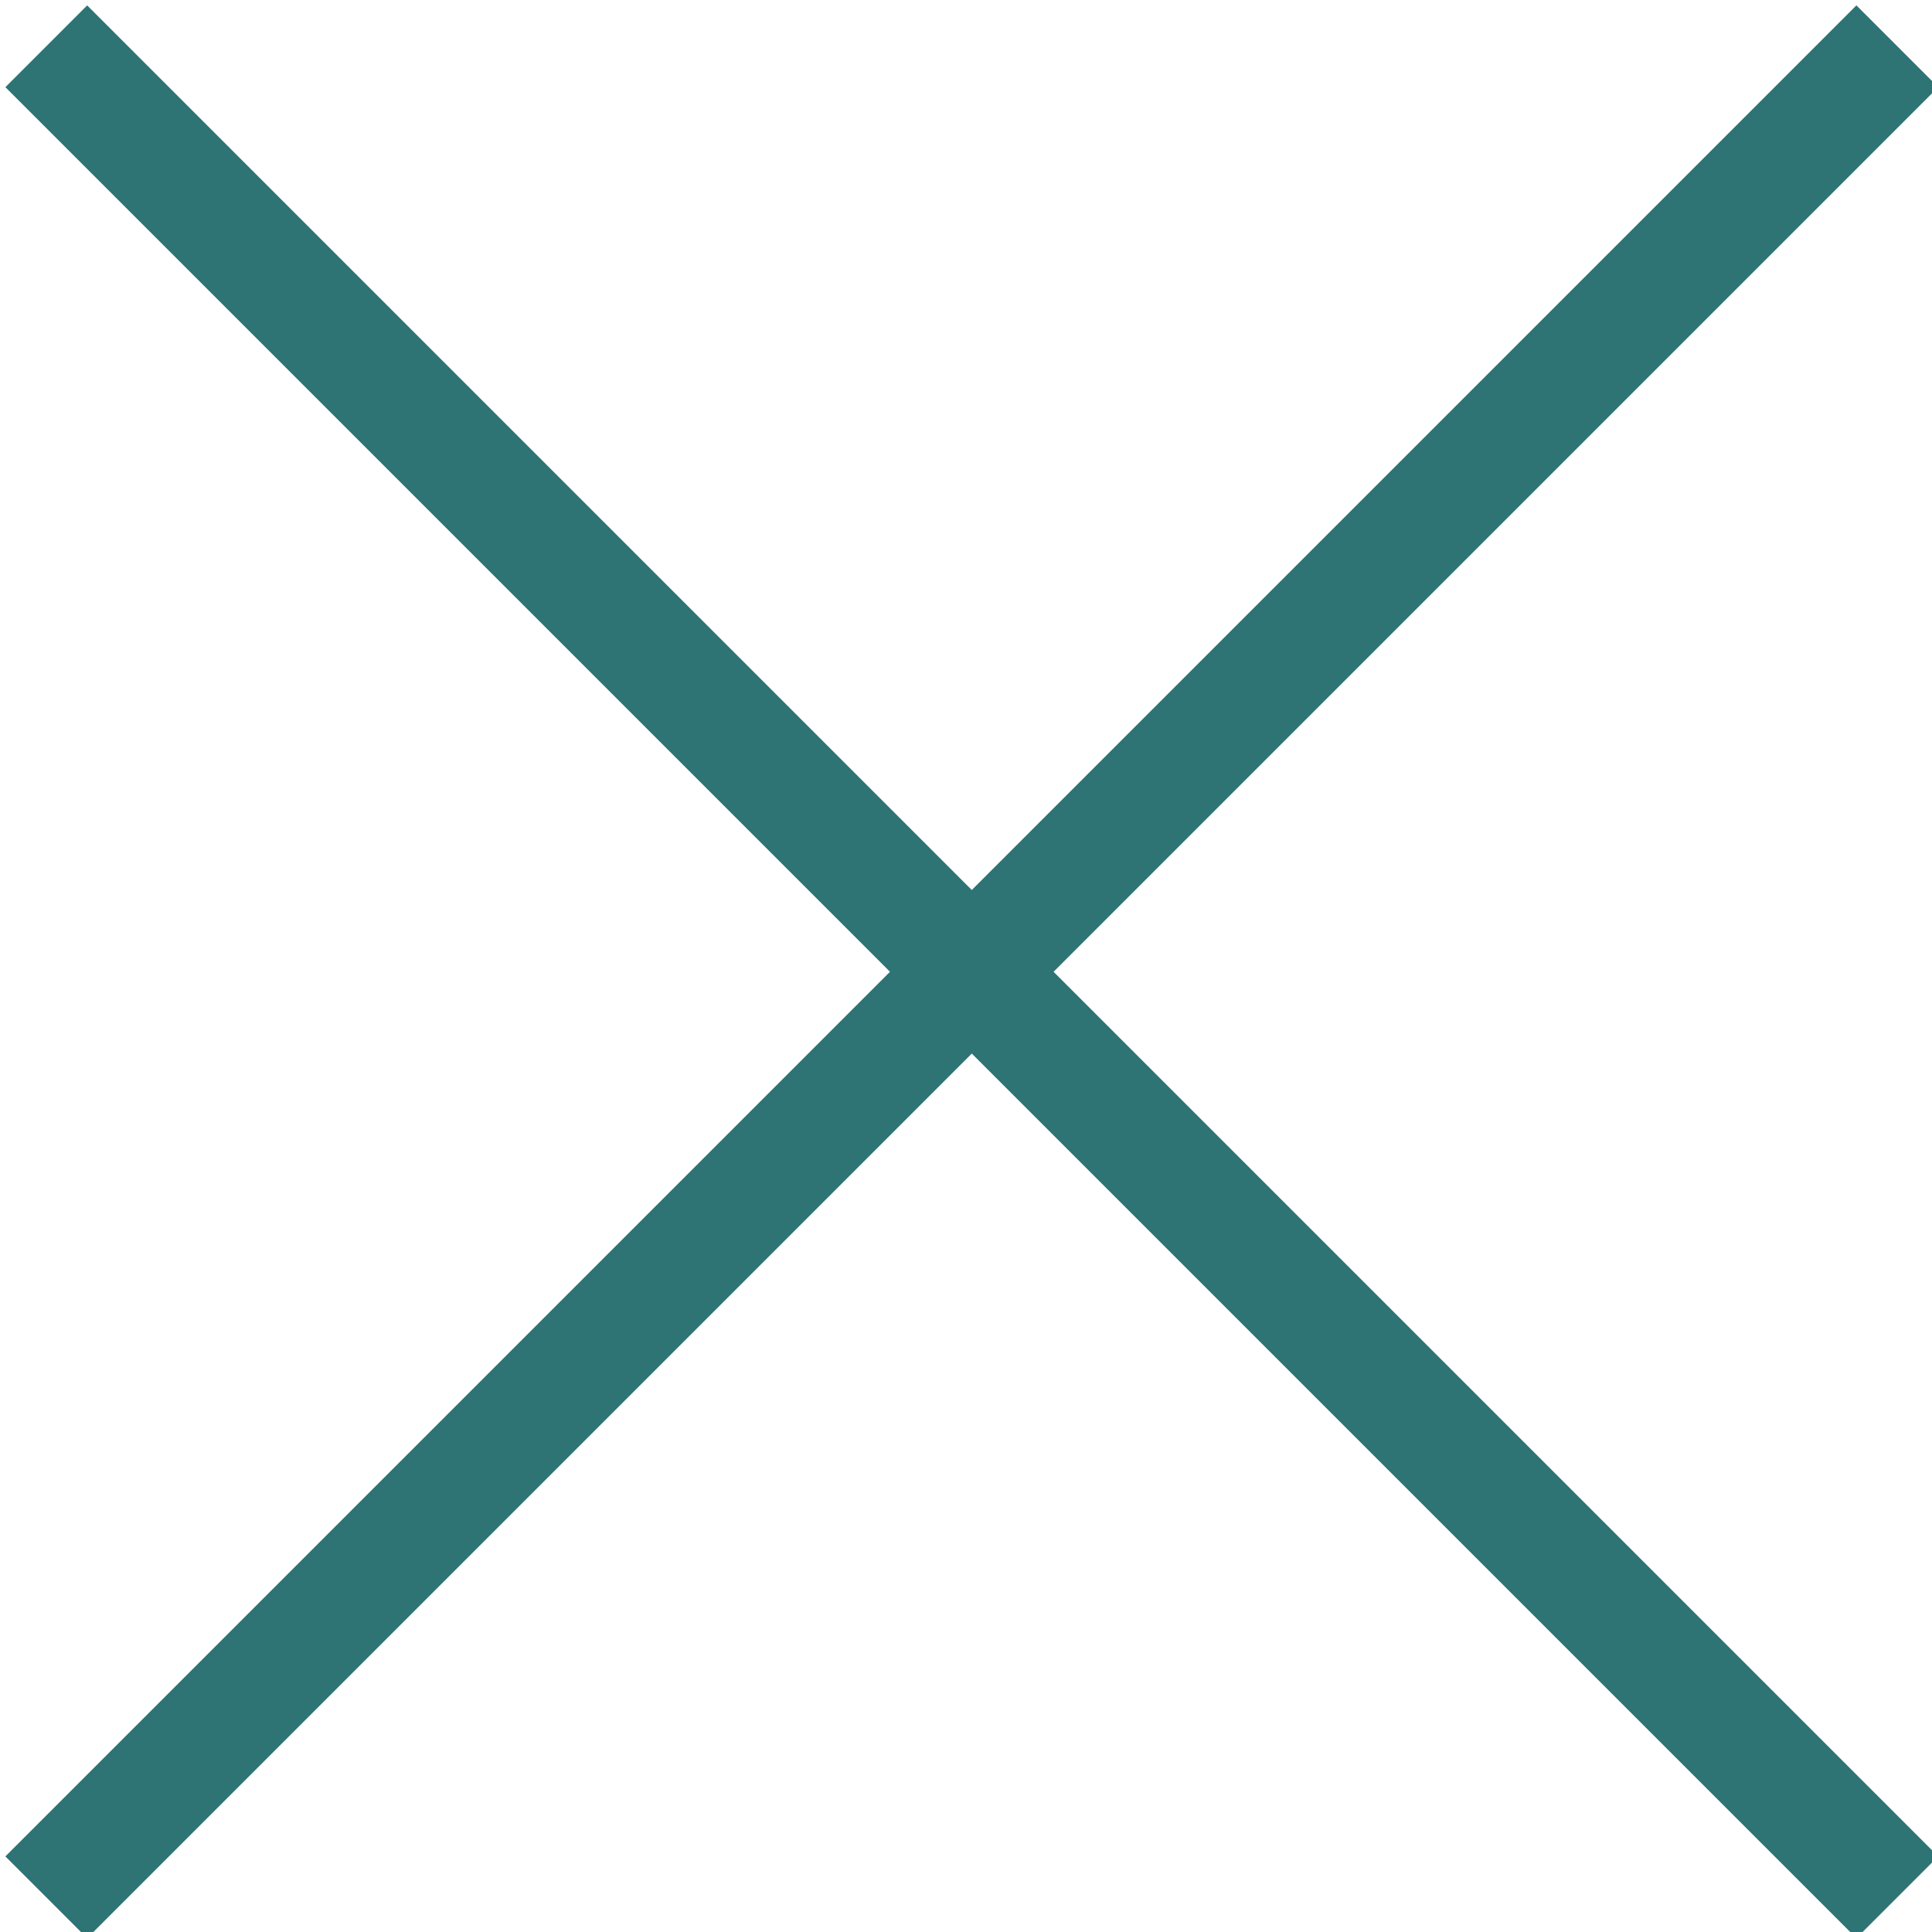
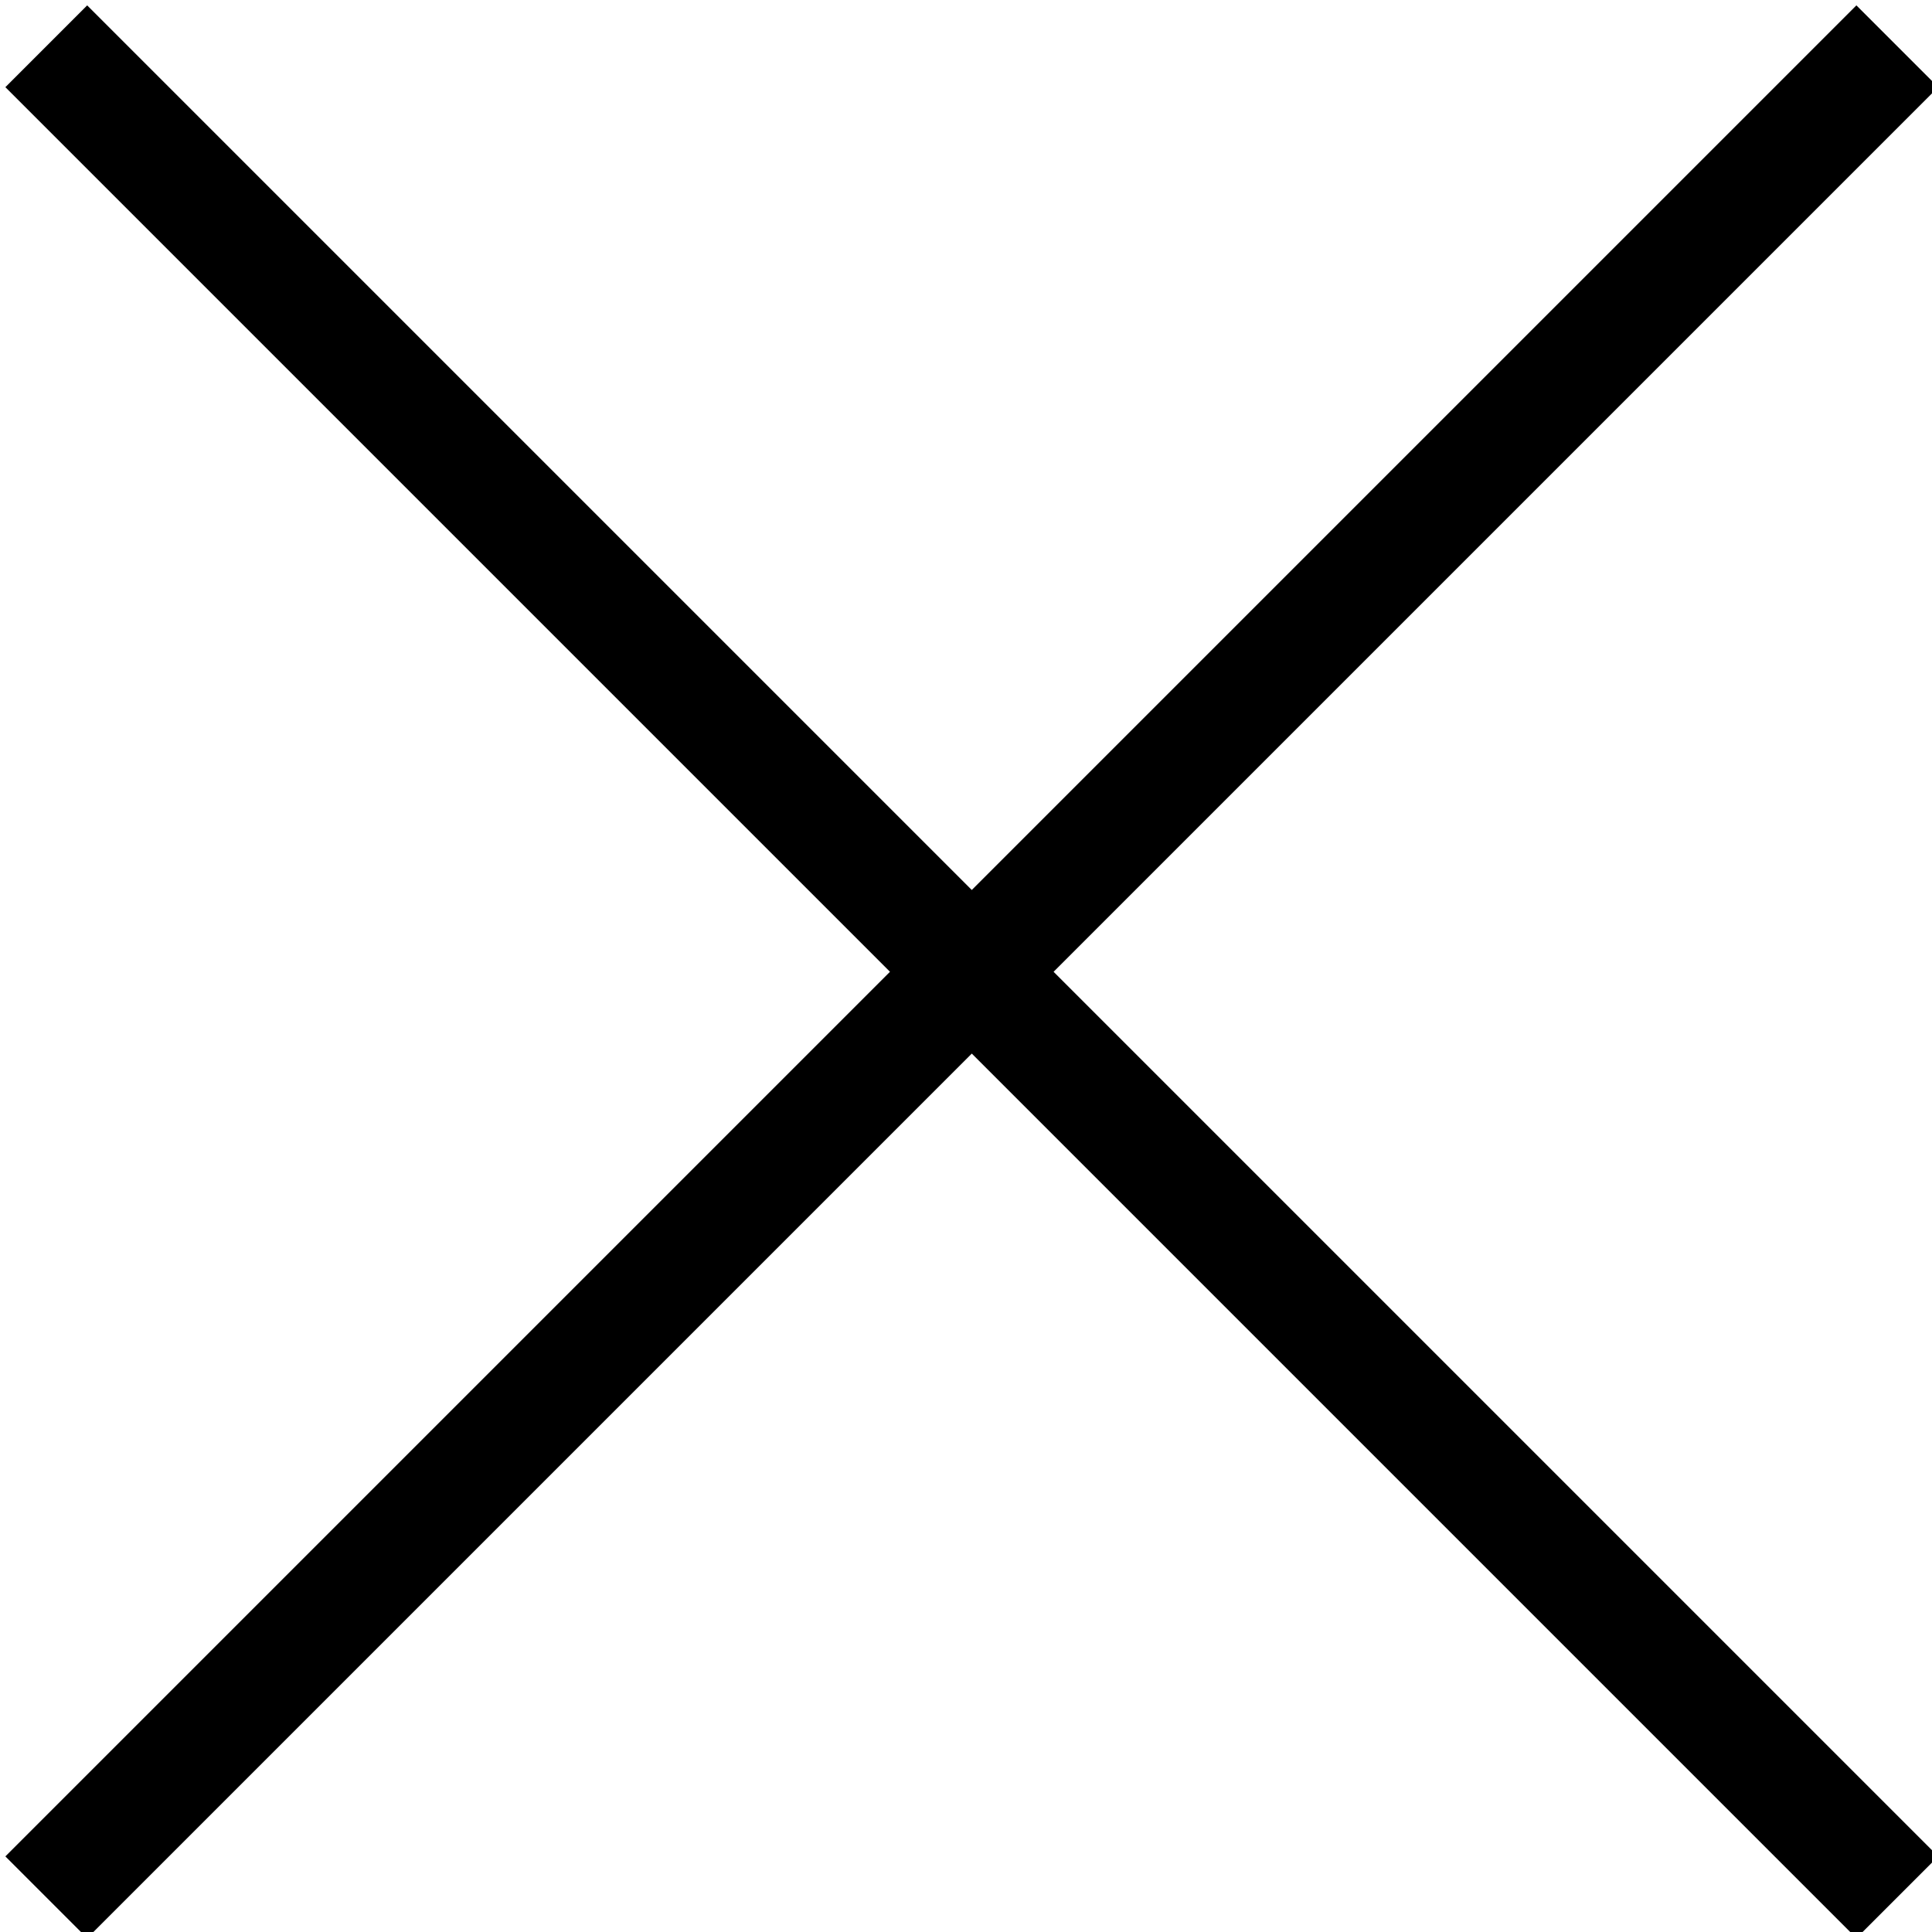
- <svg xmlns="http://www.w3.org/2000/svg" xmlns:xlink="http://www.w3.org/1999/xlink" version="1.1" id="Layer_1" x="0" y="0" viewBox="0 0 16.7 16.7" xml:space="preserve">
-   <style type="text/css">.st0{clip-path:url(#SVGID_2_);fill:none;stroke:#2e7475}</style>
-   <defs>
-     <path id="SVGID_1_" d="M0 0h16.7v16.7H0z" />
-   </defs>
-   <clipPath id="SVGID_2_">
-     <use xlink:href="#SVGID_1_" overflow="visible" />
-   </clipPath>
-   <path class="st0" d="M.4 16.4l16-16M16.4 16.4L.4.4" />
+ <svg xmlns="http://www.w3.org/2000/svg" xmlns:xlink="http://www.w3.org/1999/xlink" version="1.1" id="Layer_1" x="0px" y="0px" viewBox="0 0 16.7 16.7" style="enable-background:new 0 0 16.7 16.7;" xml:space="preserve">
+   <style type="text/css">
+ 	.st0{clip-path:url(#SVGID_2_);fill:none;stroke:#000000;stroke-miterlimit:10;}
+ </style>
+   <g>
+     <defs>
+       <rect id="SVGID_1_" width="16.7" height="16.7" />
+     </defs>
+     <clipPath id="SVGID_2_">
+       <use xlink:href="#SVGID_1_" style="overflow:visible;" />
+     </clipPath>
+     <path class="st0" d="M0.4,16.4l16-16 M16.4,16.4l-16-16" />
+   </g>
</svg>
